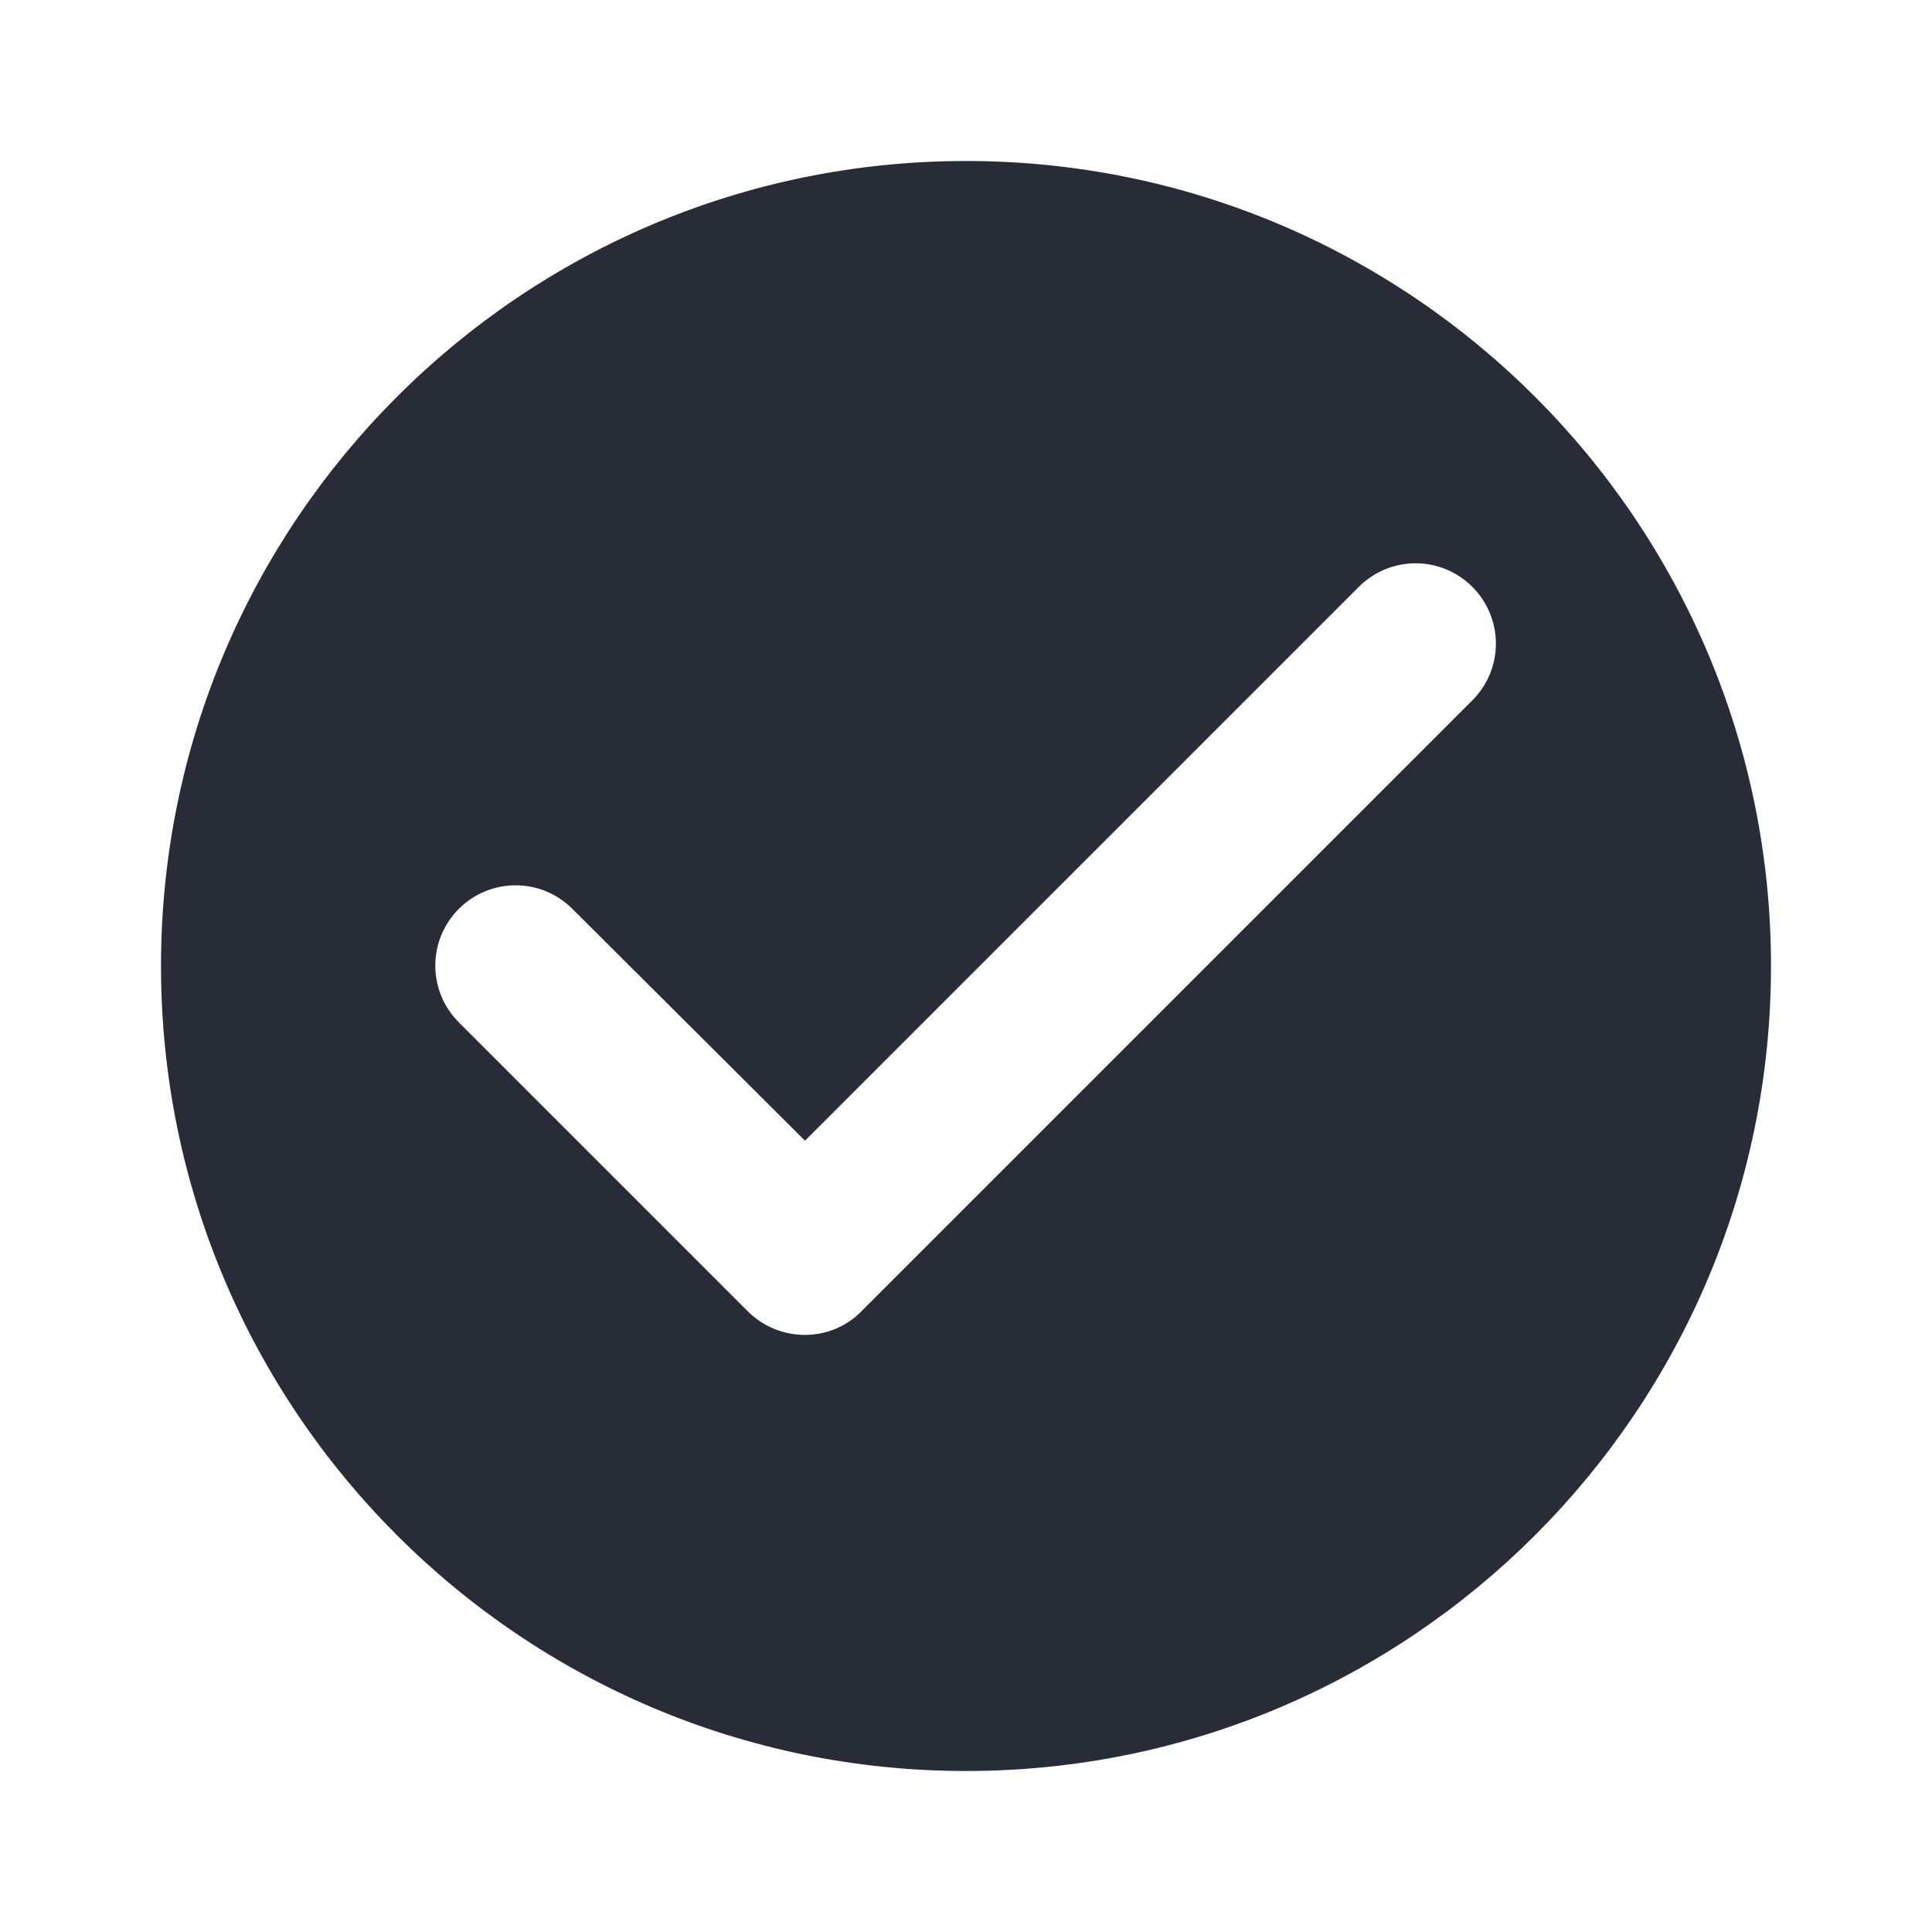
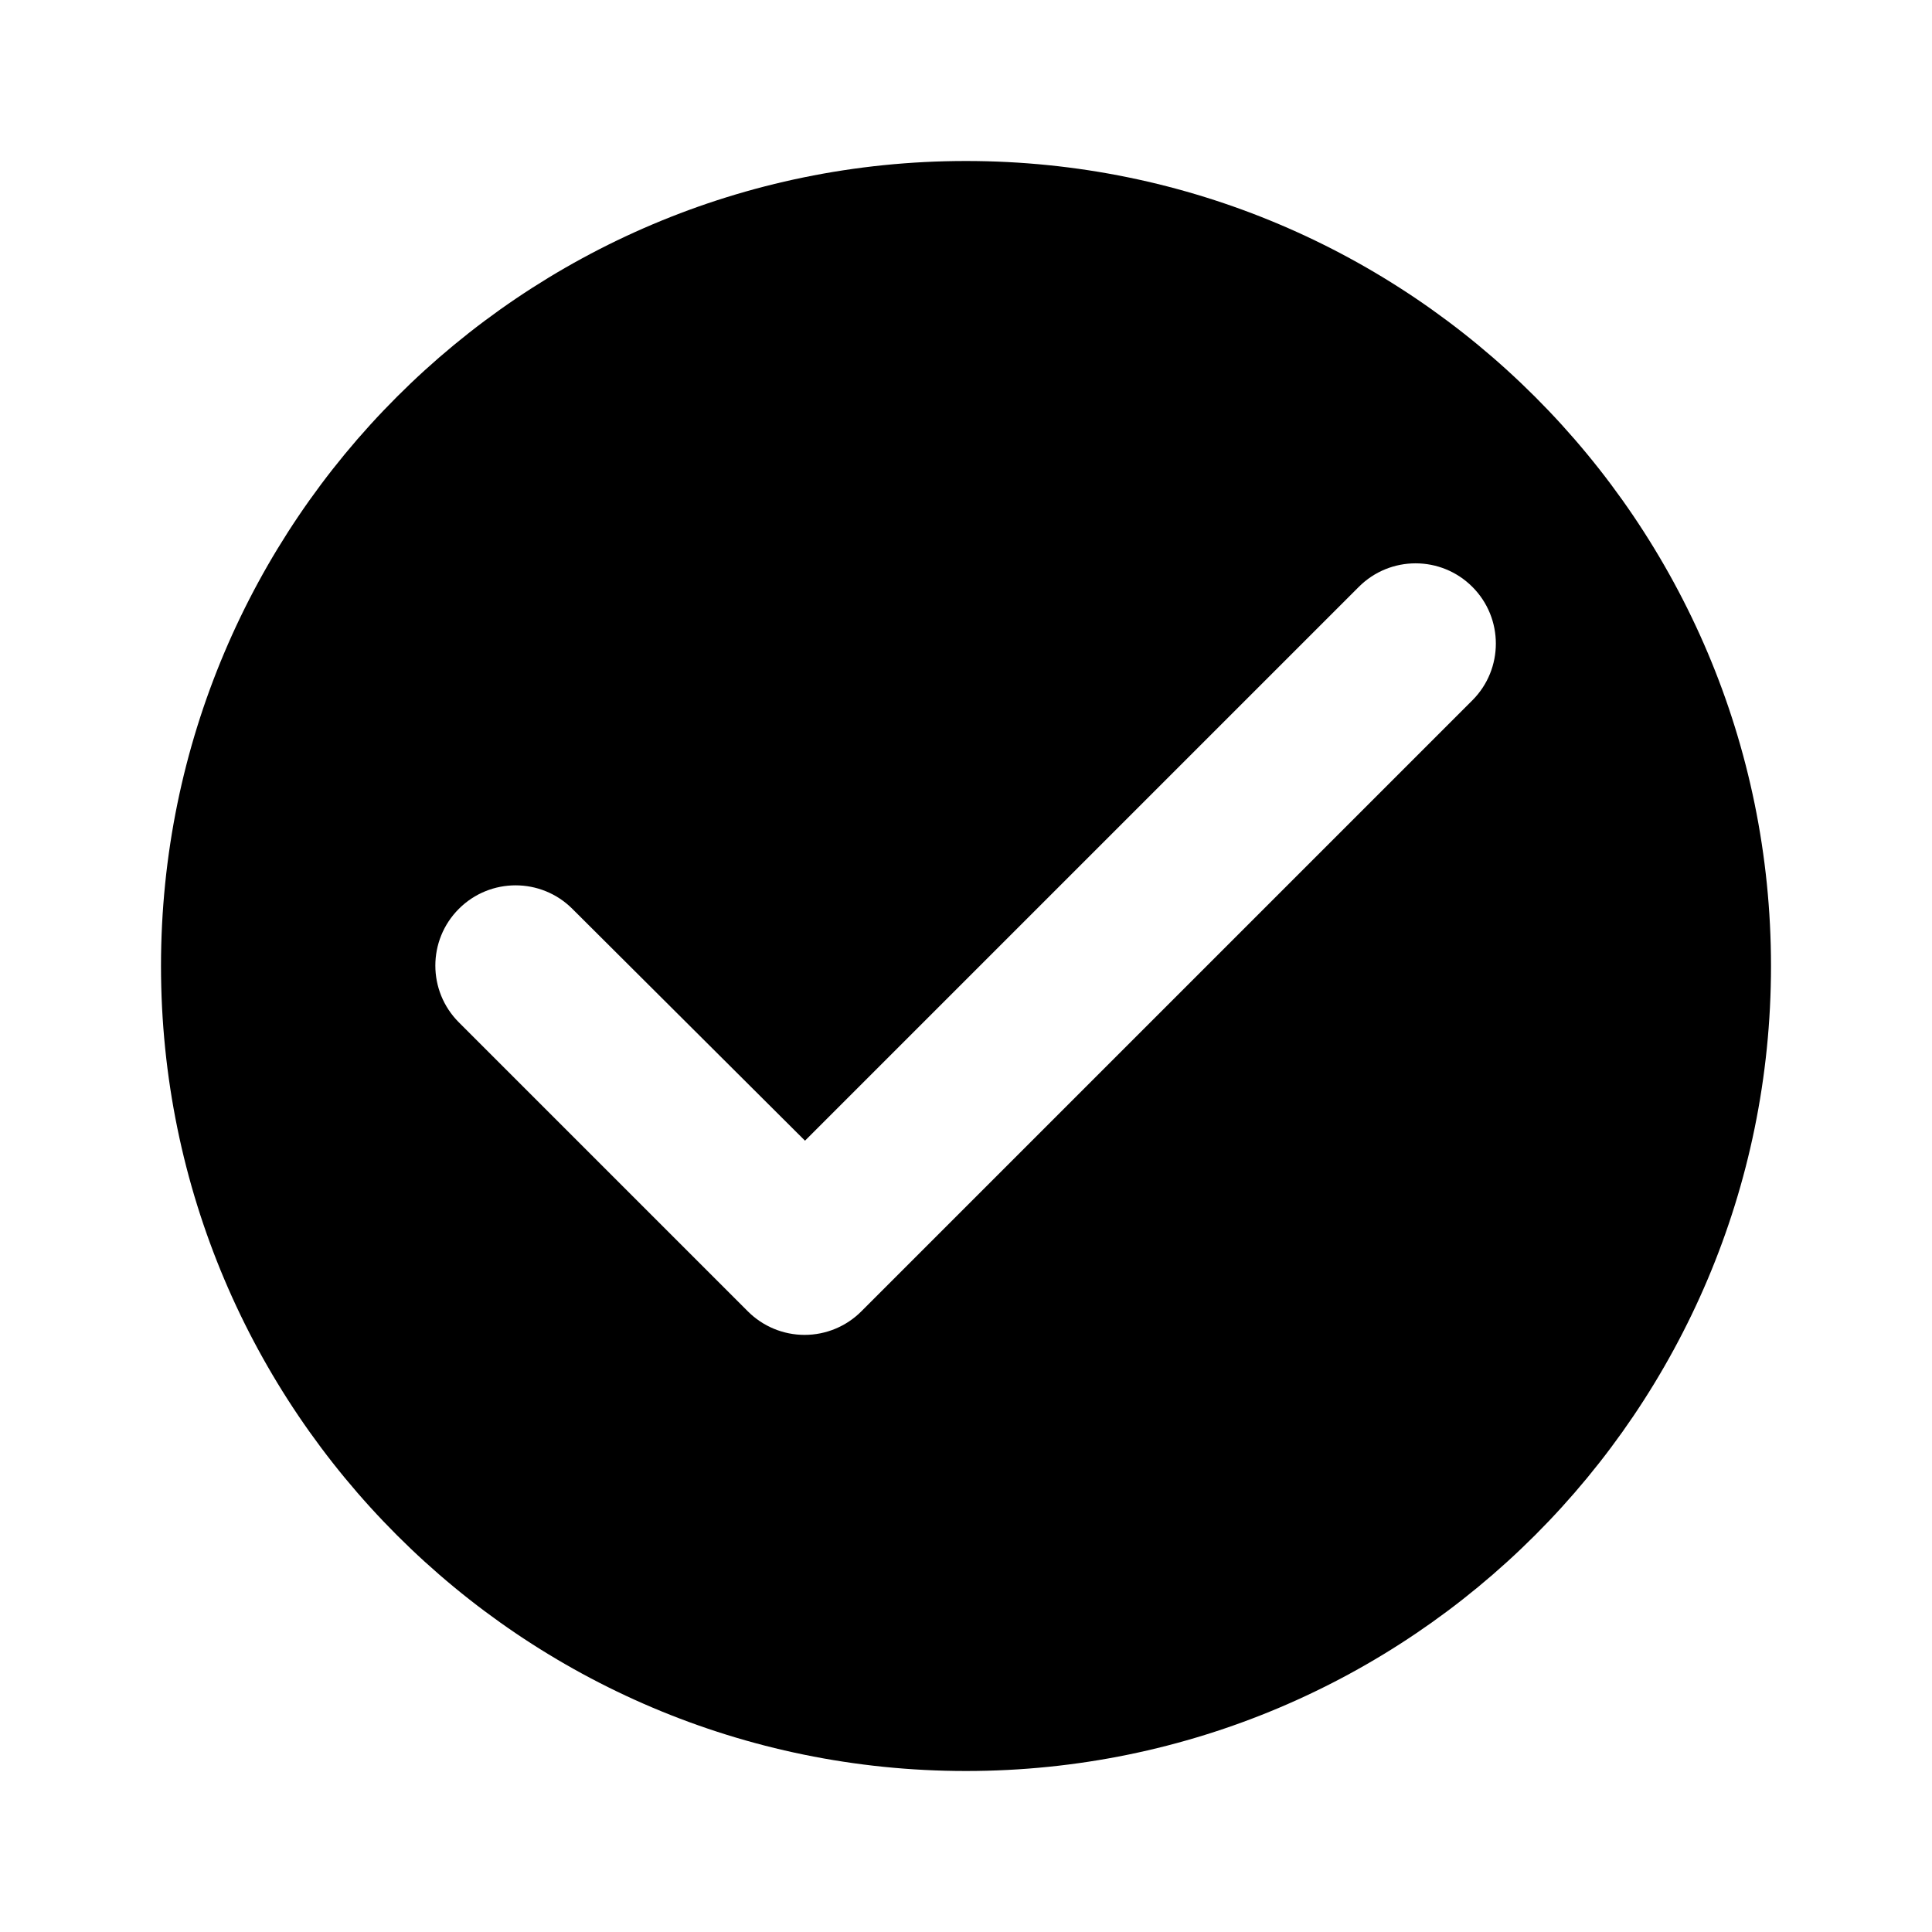
- <svg xmlns="http://www.w3.org/2000/svg" width="24" height="24" viewBox="0 0 24 24" fill="none">
-   <path d="M12 2C6.48 2 2 6.48 2 12C2 17.52 6.48 22 12 22C17.52 22 22 17.52 22 12C22 6.48 17.52 2 12 2ZM9.29 16.29L5.7 12.7C5.31 12.31 5.31 11.68 5.7 11.29C6.09 10.9 6.72 10.9 7.11 11.29L10 14.17L16.88 7.29C17.27 6.9 17.9 6.9 18.29 7.29C18.68 7.68 18.68 8.31 18.29 8.7L10.7 16.29C10.32 16.68 9.68 16.68 9.29 16.29Z" fill="#272C37" />
+ <svg xmlns="http://www.w3.org/2000/svg" width="24" height="24">
+   <path d="M12 2C6.48 2 2 6.48 2 12s4.48 10 10 10 10-4.48 10-10S17.52 2 12 2ZM9.29 16.29 5.7 12.7a.996.996 0 1 1 1.41-1.41L10 14.17l6.88-6.88a.996.996 0 1 1 1.41 1.41l-7.59 7.59a.996.996 0 0 1-1.41 0Z" />
</svg>
